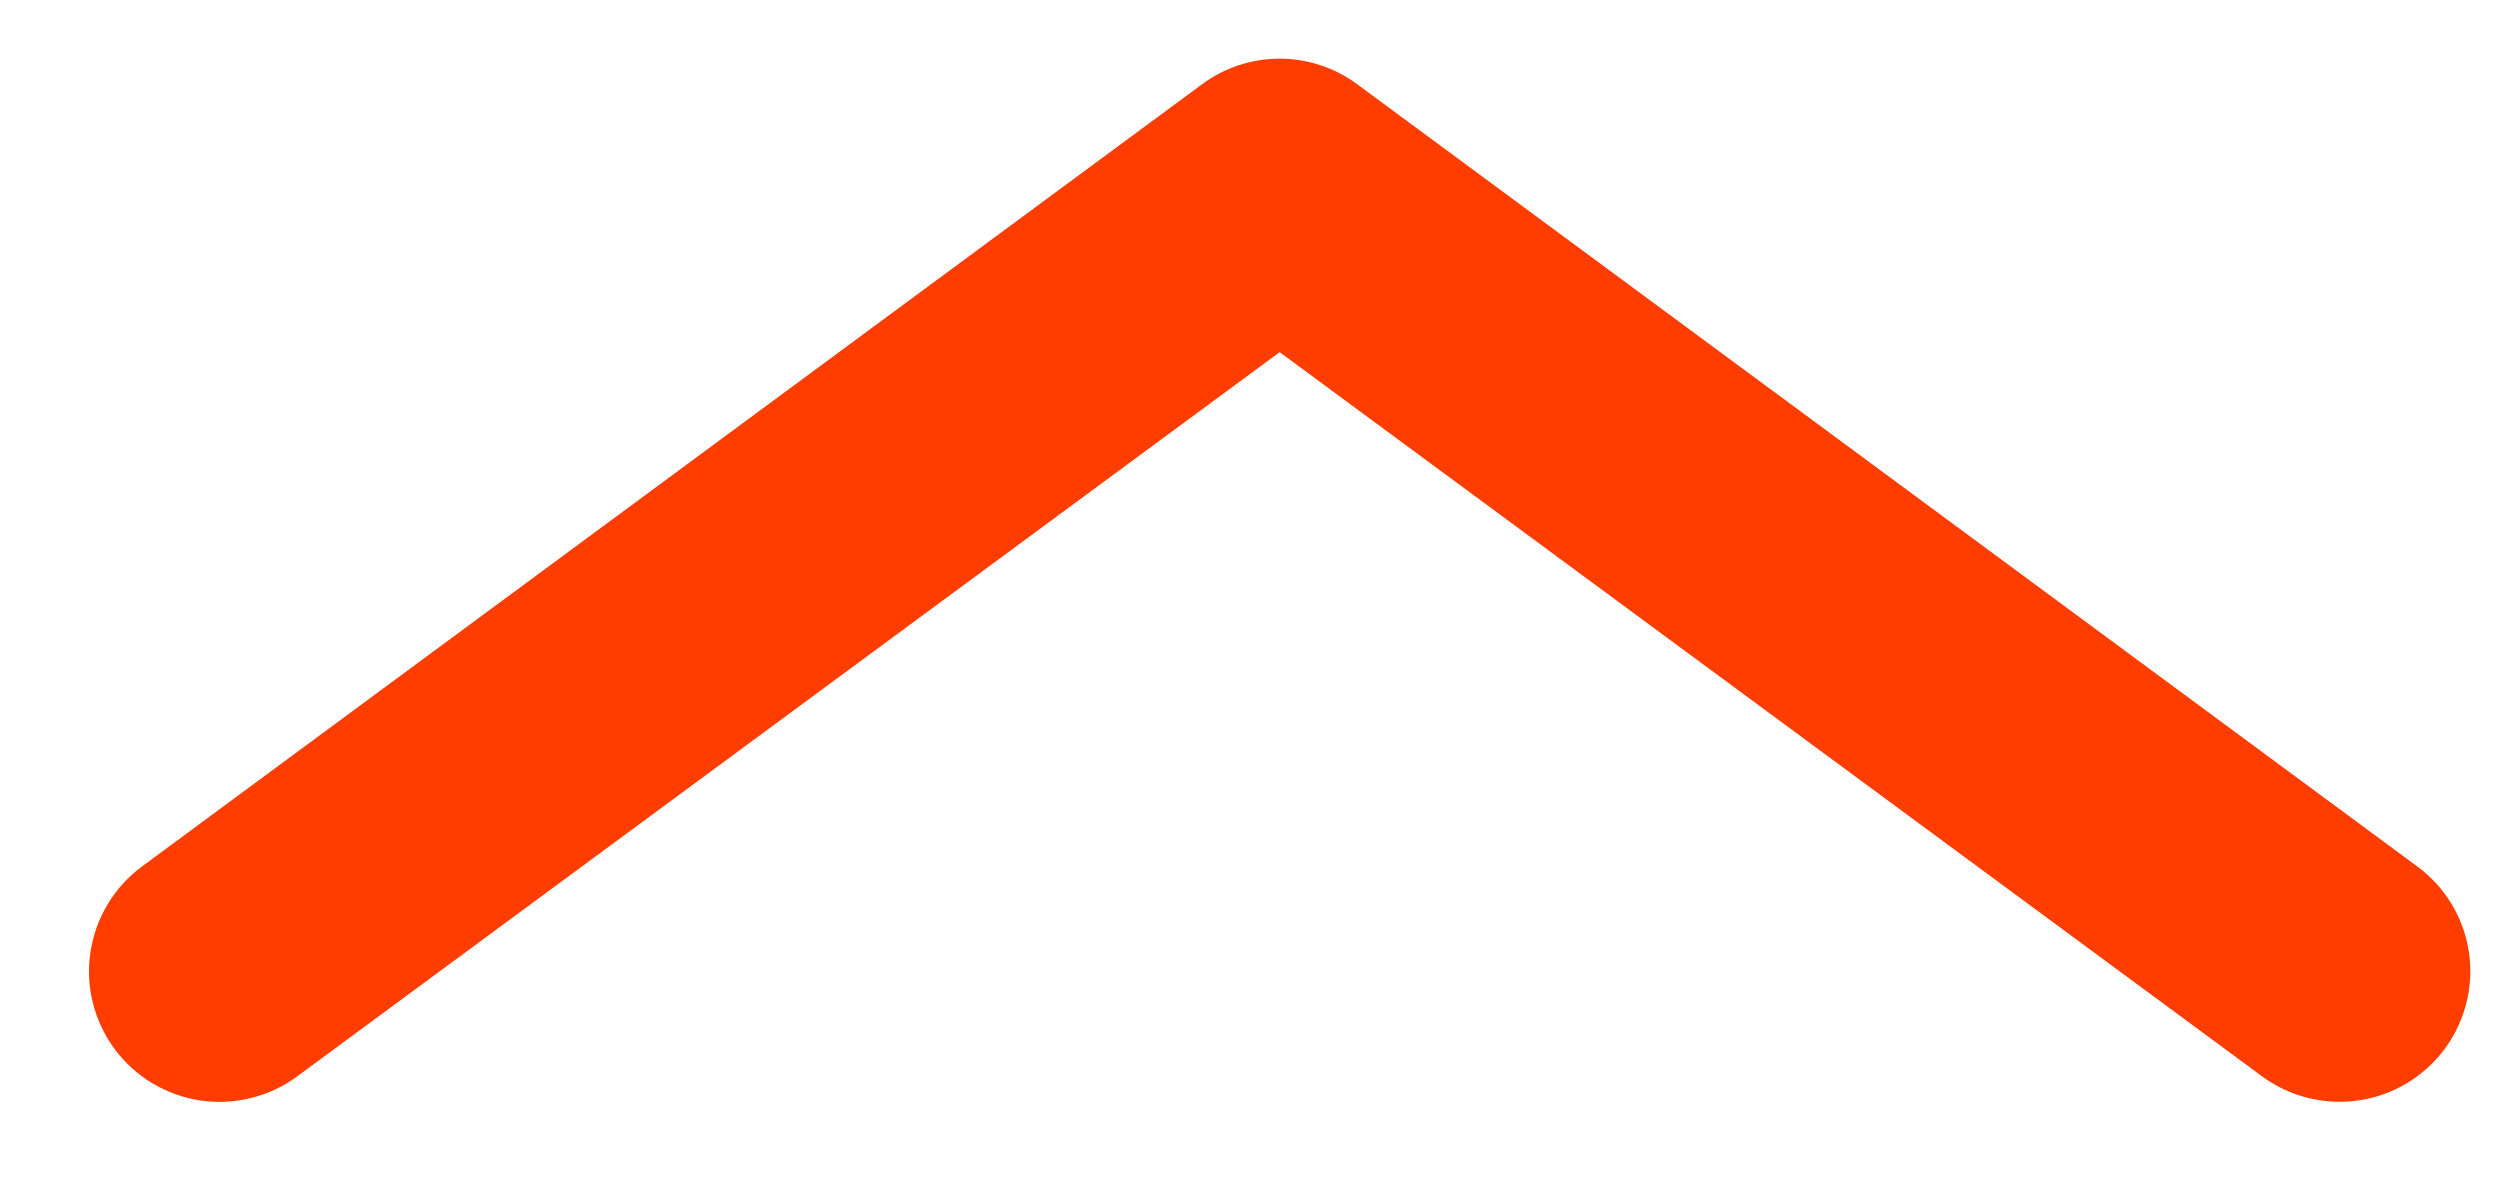
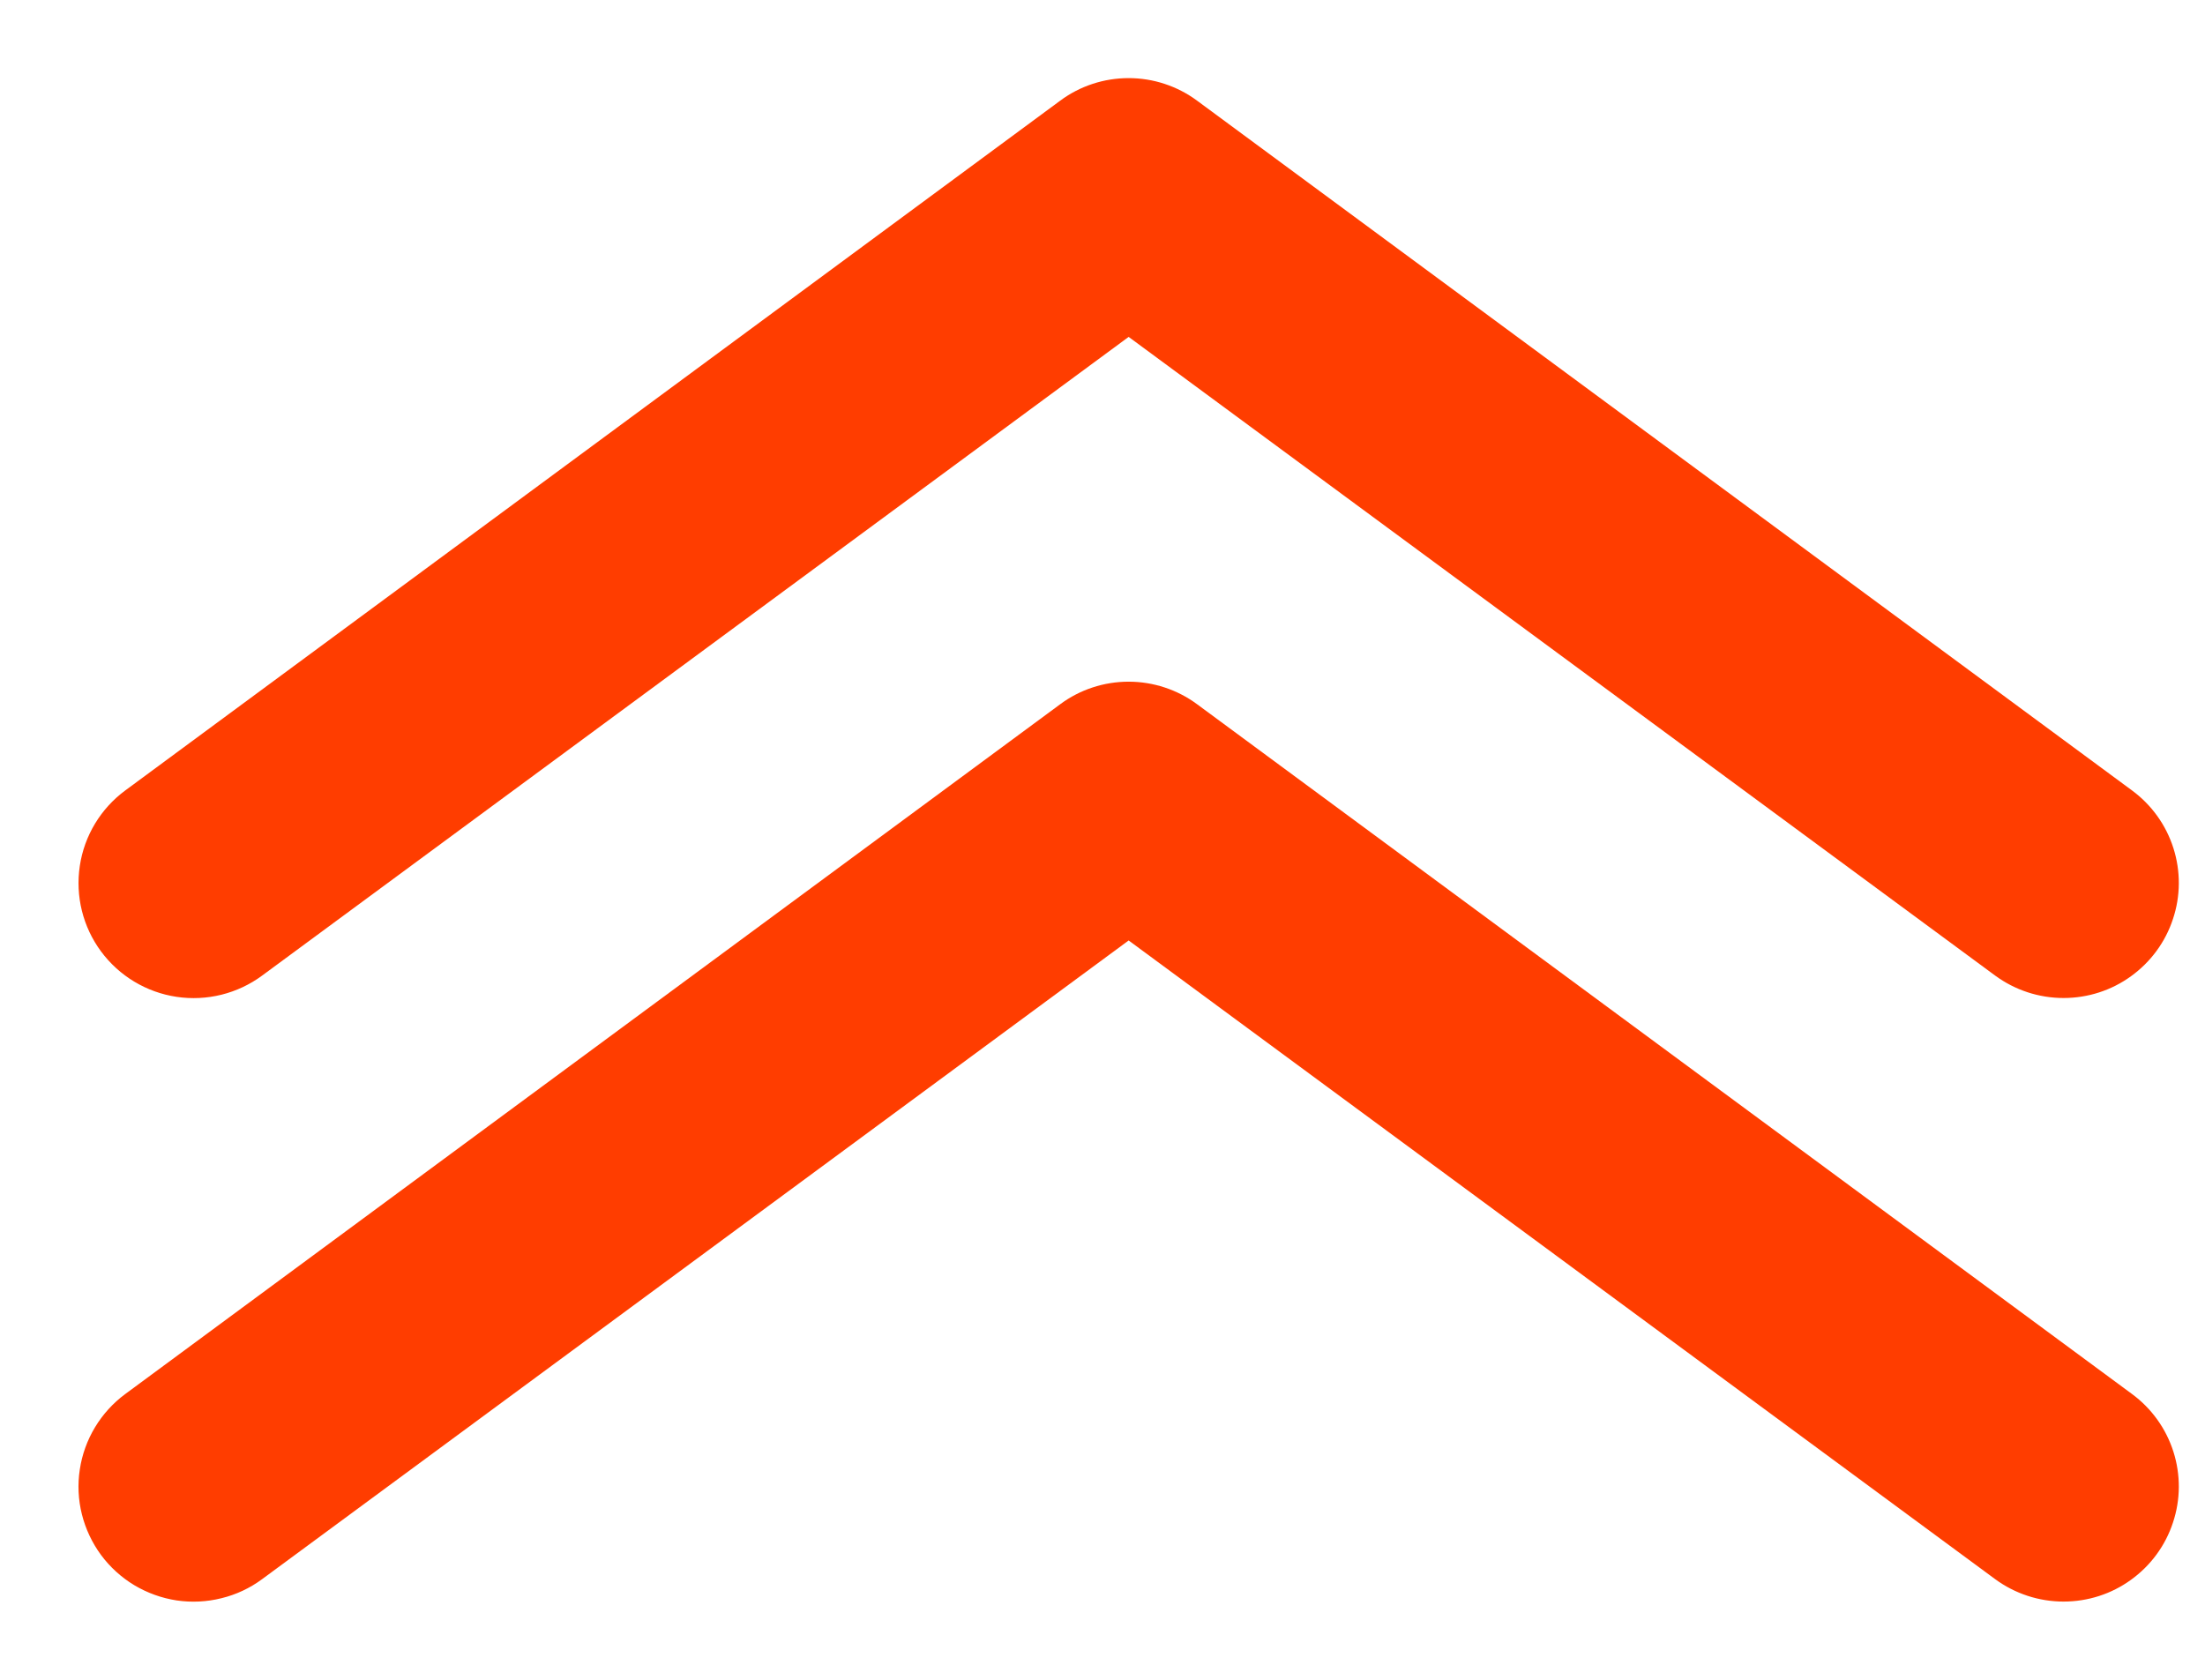
- <svg xmlns="http://www.w3.org/2000/svg" width="21" height="10" viewBox="0 0 21 10" fill="none">
-   <path d="M19.653 9.255C19.418 9.255 19.19 9.18 19.001 9.041L10.749 2.958L2.497 9.041C2.381 9.127 2.249 9.189 2.109 9.223C1.97 9.258 1.824 9.265 1.682 9.244C1.539 9.222 1.403 9.173 1.279 9.099C1.156 9.025 1.048 8.927 0.962 8.811C0.877 8.695 0.815 8.564 0.78 8.424C0.745 8.285 0.738 8.139 0.76 7.997C0.803 7.71 0.959 7.451 1.193 7.278L10.097 0.708C10.285 0.568 10.514 0.493 10.749 0.493C10.983 0.493 11.212 0.568 11.401 0.708L20.305 7.278C20.491 7.415 20.629 7.607 20.699 7.827C20.769 8.047 20.768 8.283 20.695 8.502C20.623 8.722 20.483 8.912 20.296 9.047C20.109 9.183 19.884 9.255 19.653 9.255Z" fill="#FF3D00" />
+ <svg xmlns="http://www.w3.org/2000/svg" width="21" height="16" viewBox="0 0 21 16" fill="none">
+   <path d="M19.653 15.255C19.418 15.255 19.19 15.18 19.001 15.041L10.749 8.958L2.497 15.041C2.381 15.127 2.249 15.189 2.109 15.223C1.97 15.258 1.824 15.265 1.682 15.244C1.539 15.222 1.403 15.173 1.279 15.099C1.156 15.025 1.048 14.927 0.962 14.811C0.877 14.695 0.815 14.564 0.78 14.424C0.745 14.285 0.738 14.139 0.76 13.997C0.803 13.71 0.959 13.451 1.193 13.278L10.097 6.708C10.285 6.568 10.514 6.493 10.749 6.493C10.983 6.493 11.212 6.568 11.401 6.708L20.305 13.278C20.491 13.415 20.629 13.607 20.699 13.827C20.769 14.047 20.768 14.283 20.695 14.502C20.623 14.722 20.483 14.912 20.296 15.047C20.109 15.183 19.884 15.255 19.653 15.255Z" fill="#FF3D00" />
+   <path d="M19.653 9.506C19.418 9.506 19.19 9.431 19.001 9.292L10.749 3.209L2.497 9.292C2.263 9.465 1.97 9.538 1.682 9.495C1.394 9.452 1.135 9.296 0.962 9.062C0.789 8.828 0.717 8.536 0.76 8.248C0.803 7.96 0.959 7.702 1.193 7.529L10.097 0.959C10.285 0.819 10.514 0.744 10.749 0.744C10.983 0.744 11.212 0.819 11.401 0.959L20.305 7.529C20.491 7.666 20.629 7.858 20.699 8.078C20.769 8.298 20.768 8.534 20.695 8.753C20.623 8.973 20.483 9.163 20.296 9.298C20.109 9.434 19.884 9.506 19.653 9.506Z" fill="#FF3D00" />
</svg>
